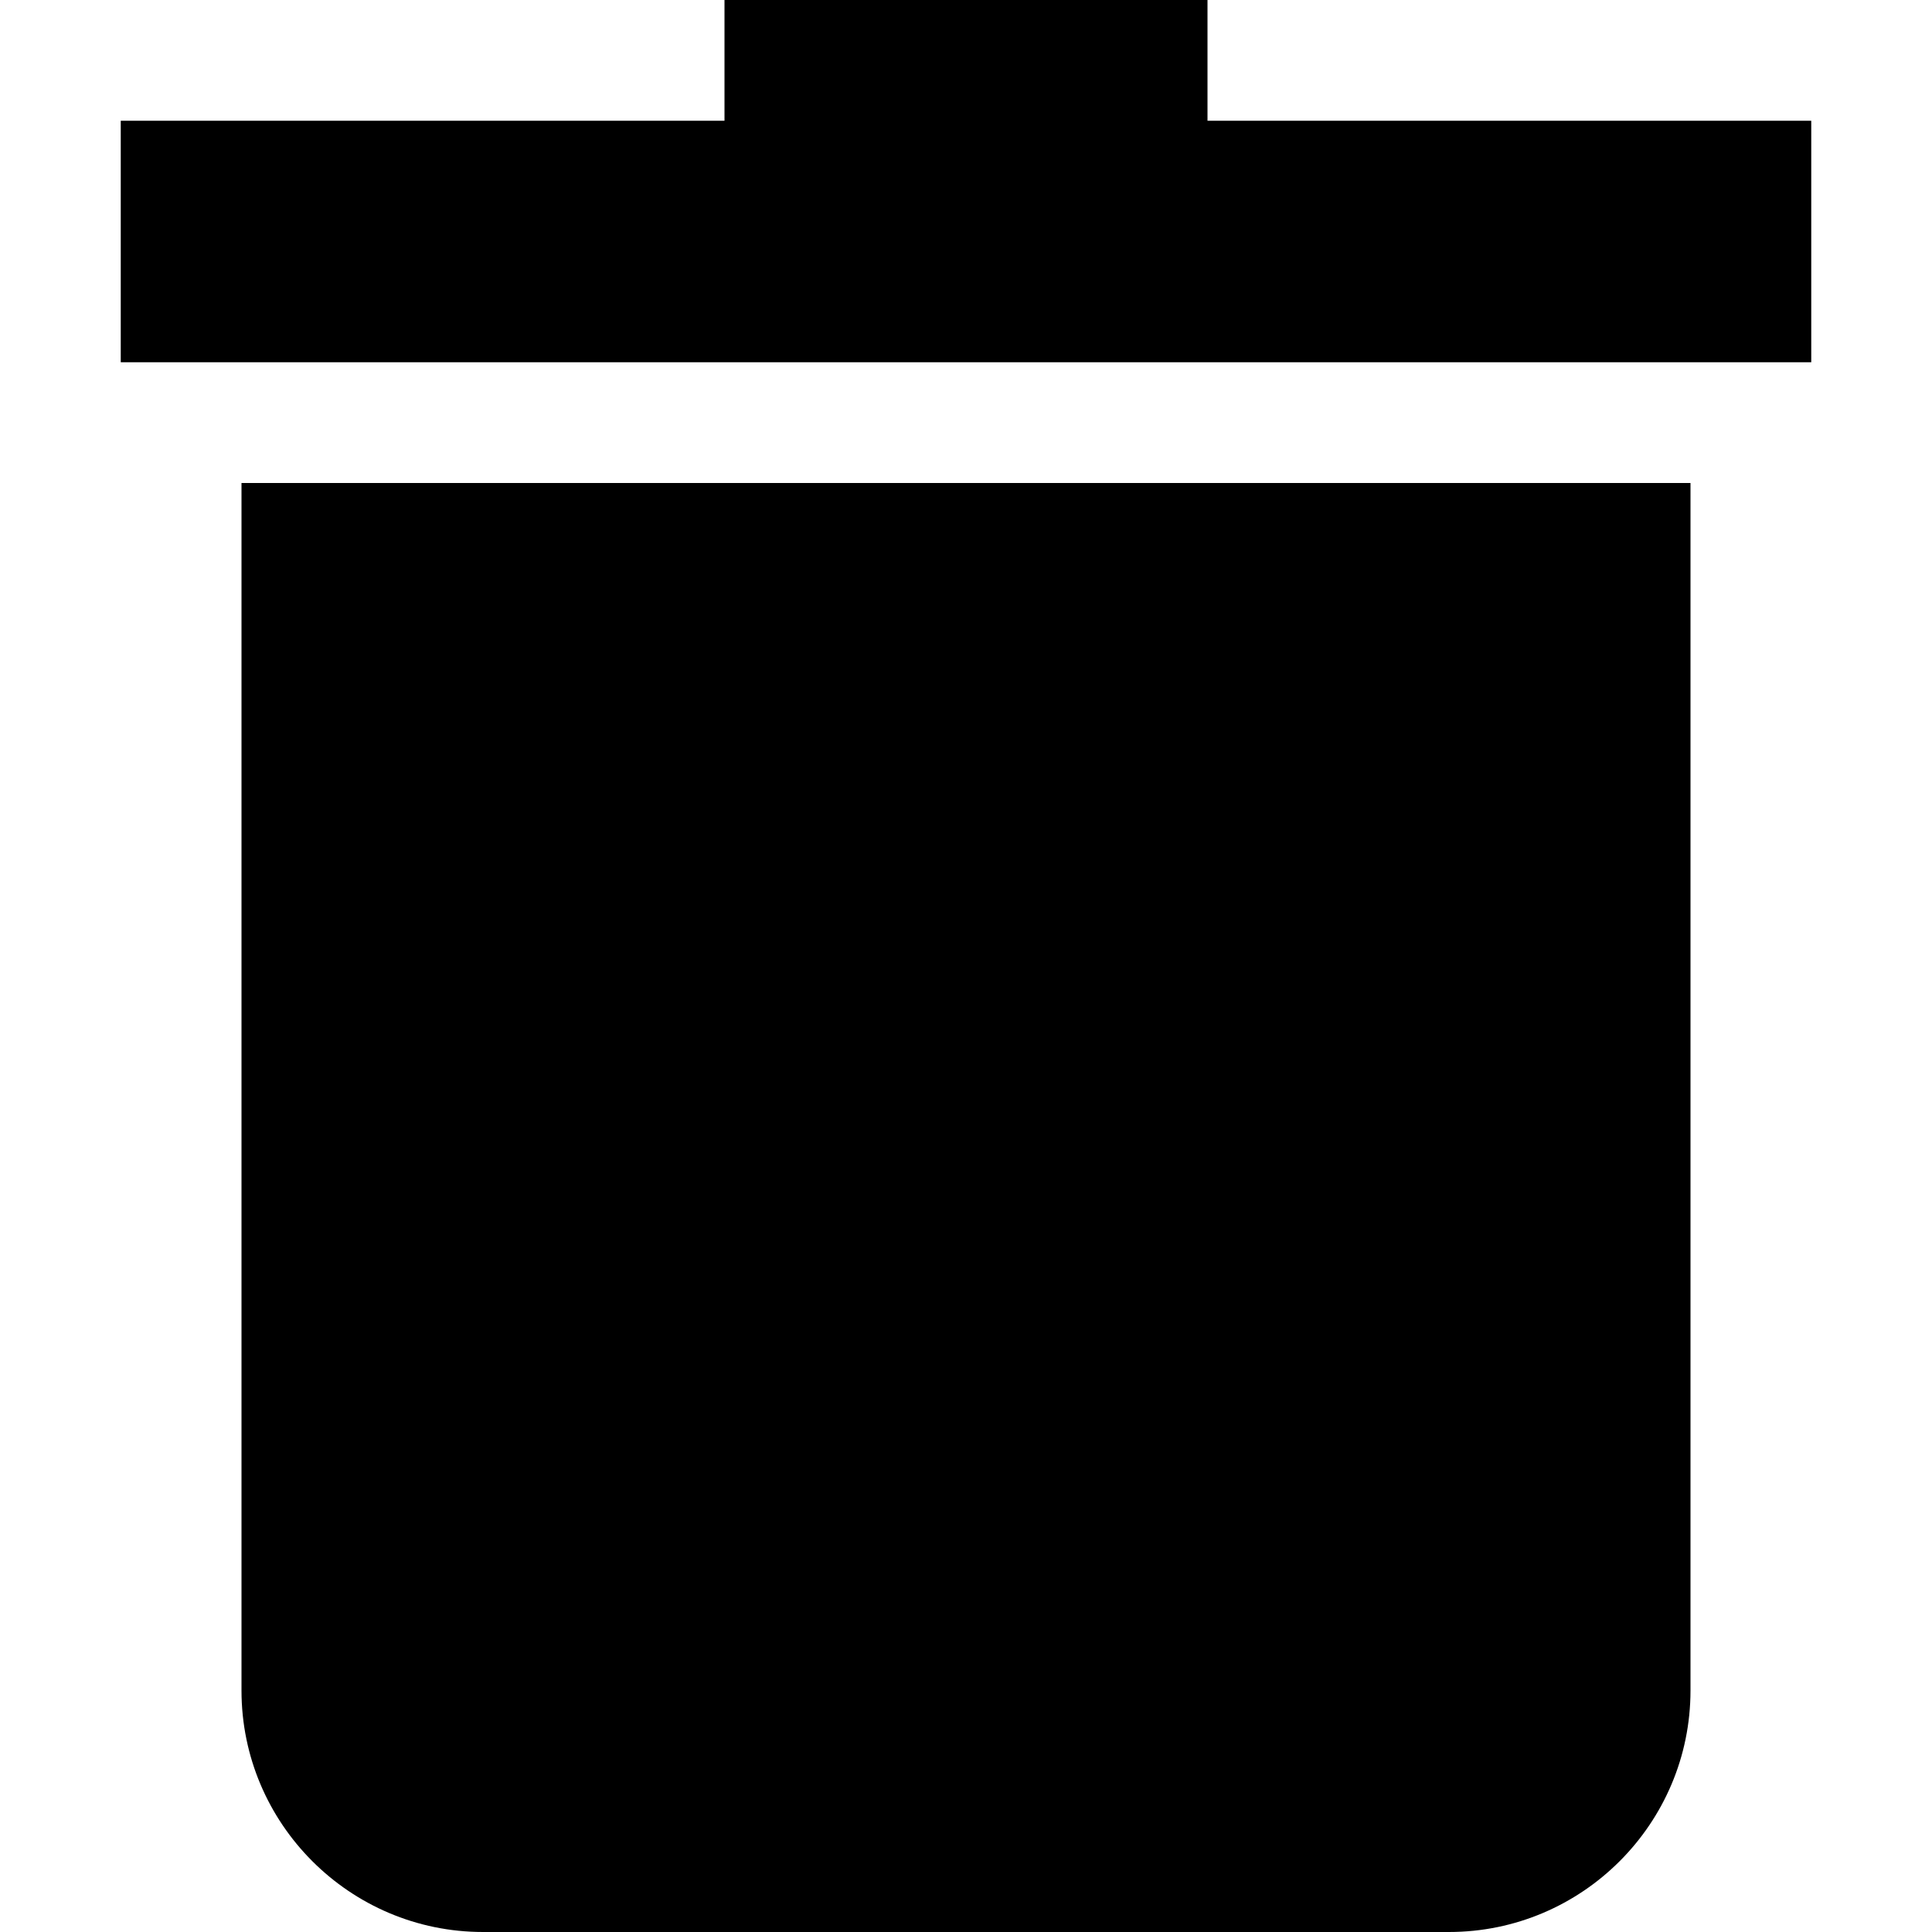
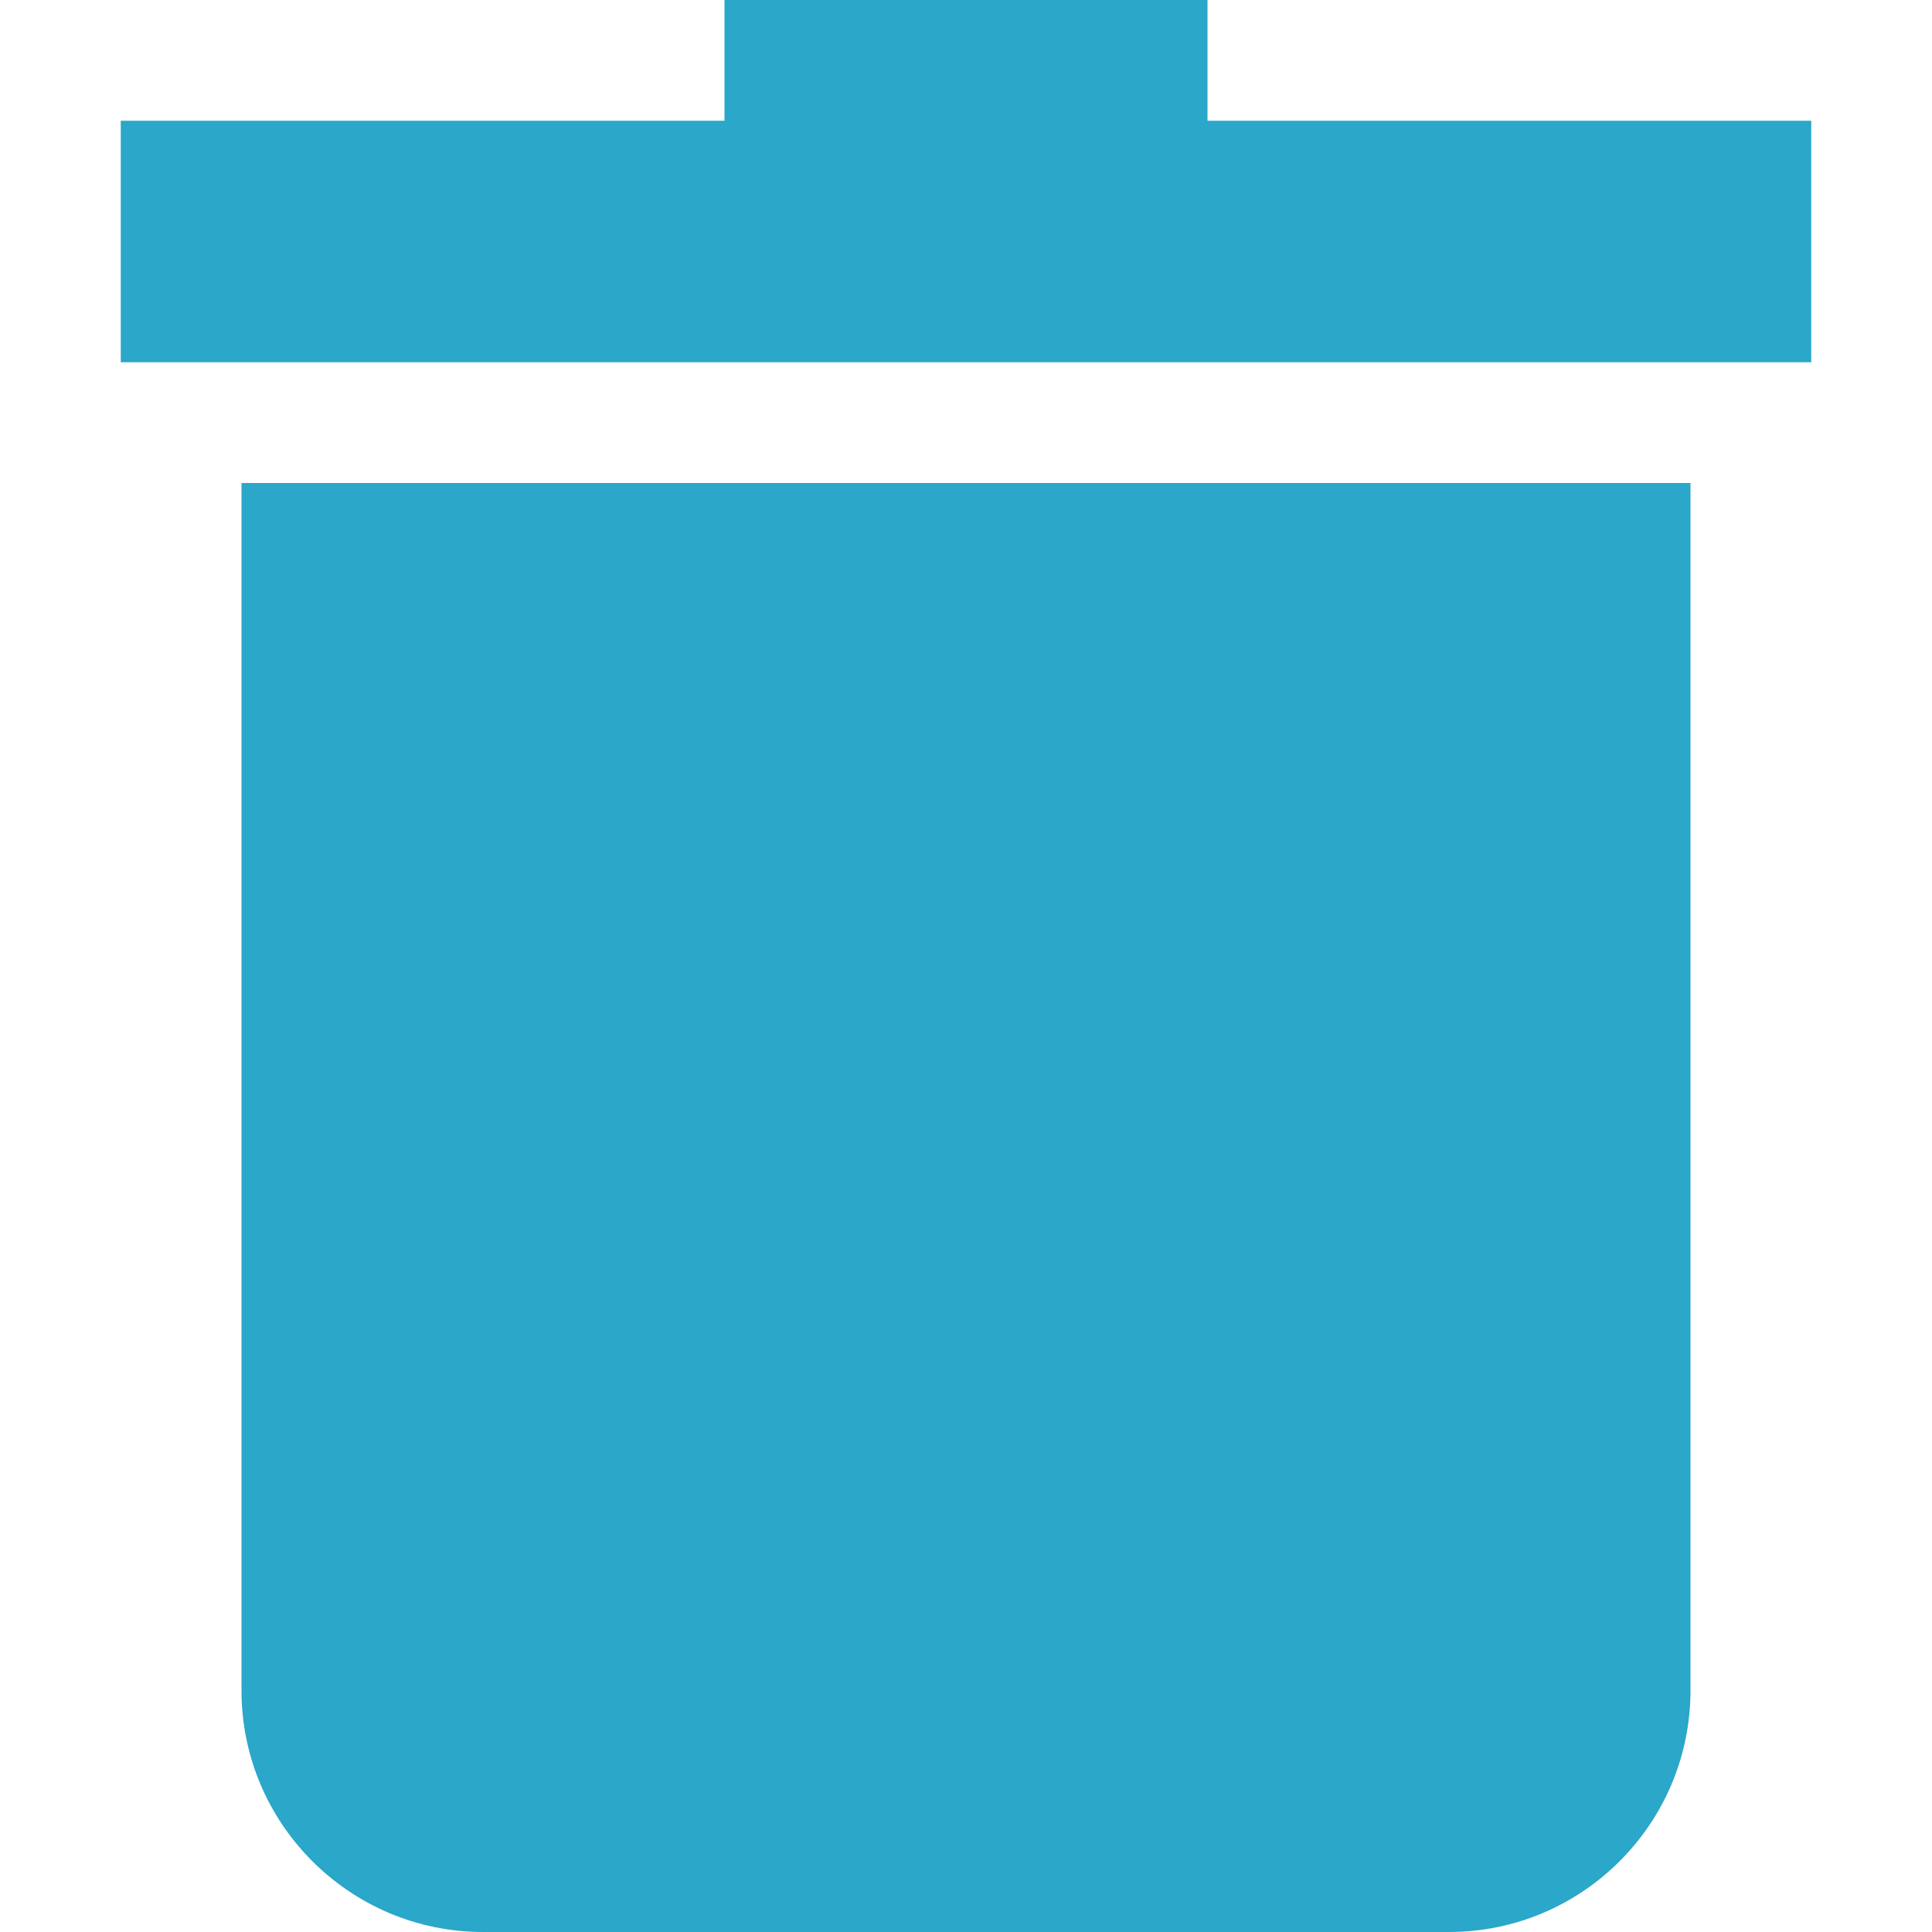
- <svg xmlns="http://www.w3.org/2000/svg" id="Capa_1" enable-background="new 0 0 515.556 515.556" height="512" viewBox="0 0 515.556 515.556" width="512">
-   <path d="m64.444 451.111c0 35.526 28.902 64.444 64.444 64.444h257.778c35.542 0 64.444-28.918 64.444-64.444v-322.222h-386.666z" />
-   <path d="m322.222 32.222v-32.222h-128.889v32.222h-161.111v64.444h451.111v-64.444z" />
+ <svg xmlns="http://www.w3.org/2000/svg" id="Capa_1" enable-background="new 0 0 515.556 515.556" height="512px" viewBox="0 0 515.556 515.556" width="512px">
+   <g>
+     <path d="m64.444 451.111c0 35.526 28.902 64.444 64.444 64.444h257.778c35.542 0 64.444-28.918 64.444-64.444v-322.222h-386.666z" data-original="#000000" class="active-path" data-old_color="#000000" fill="#2AA7C9" />
+     <path d="m322.222 32.222v-32.222h-128.889v32.222h-161.111v64.444h451.111v-64.444z" data-original="#000000" class="active-path" data-old_color="#000000" fill="#2AA7C9" />
+   </g>
</svg>
